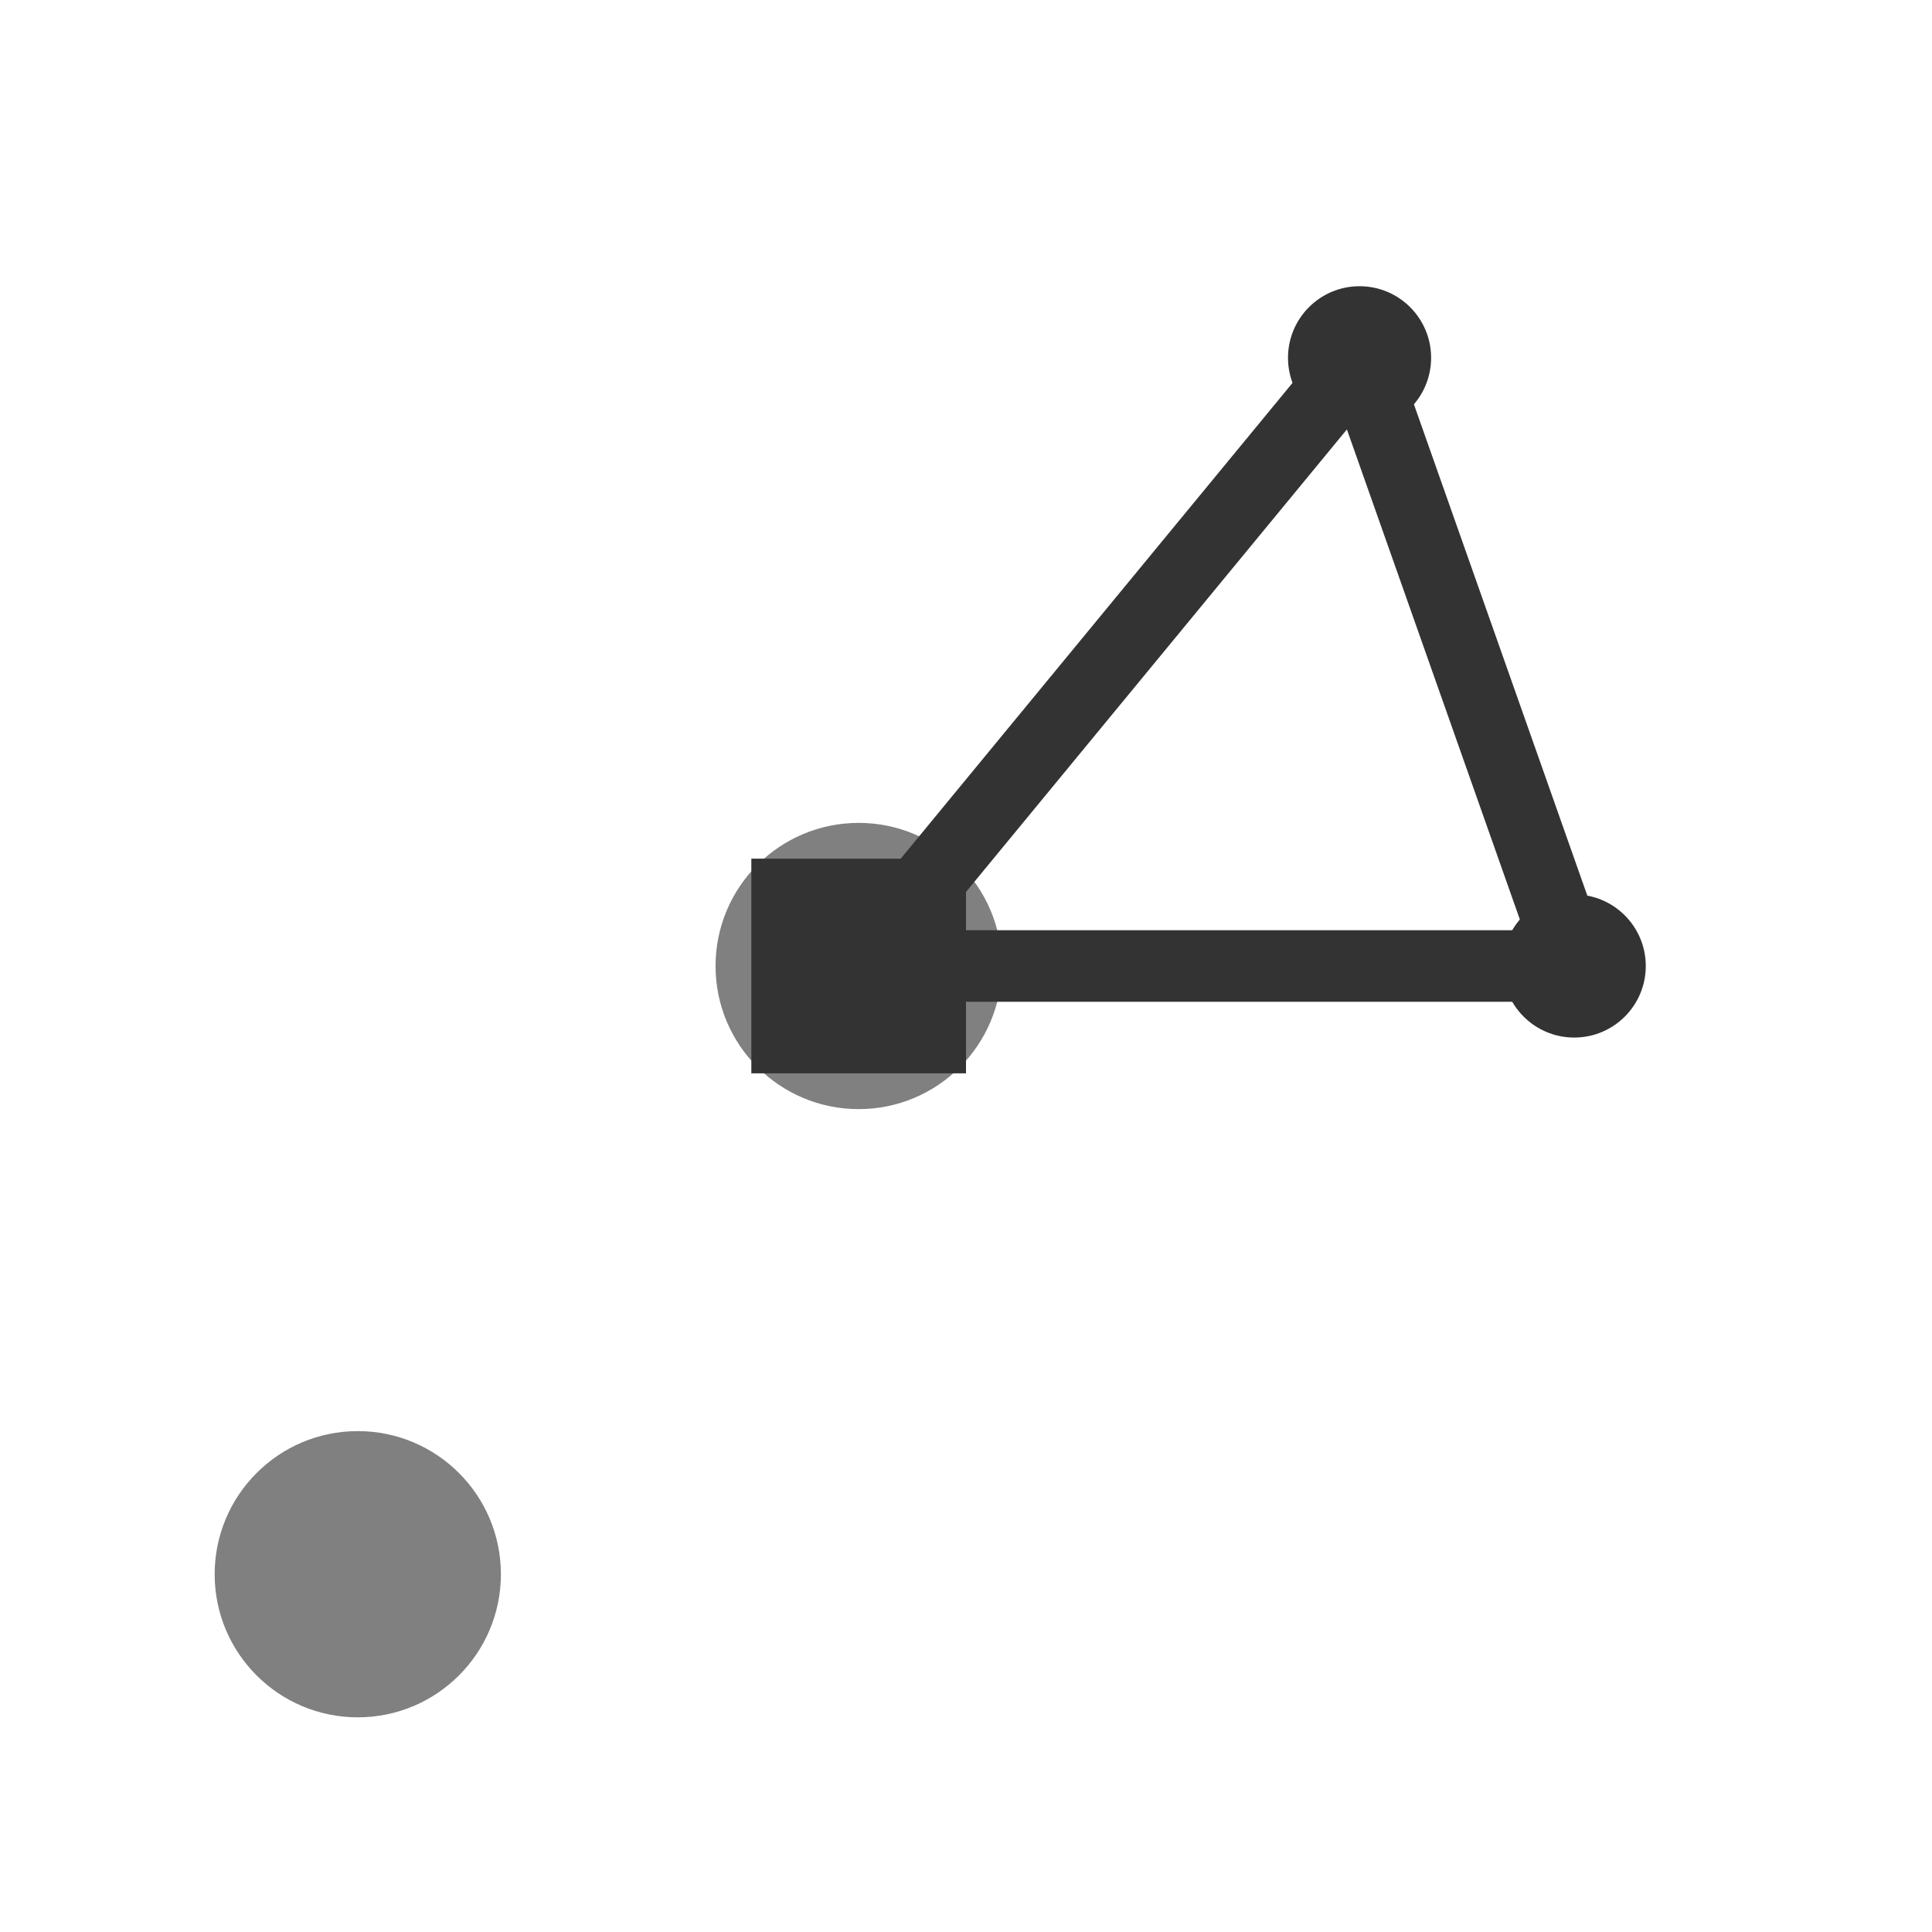
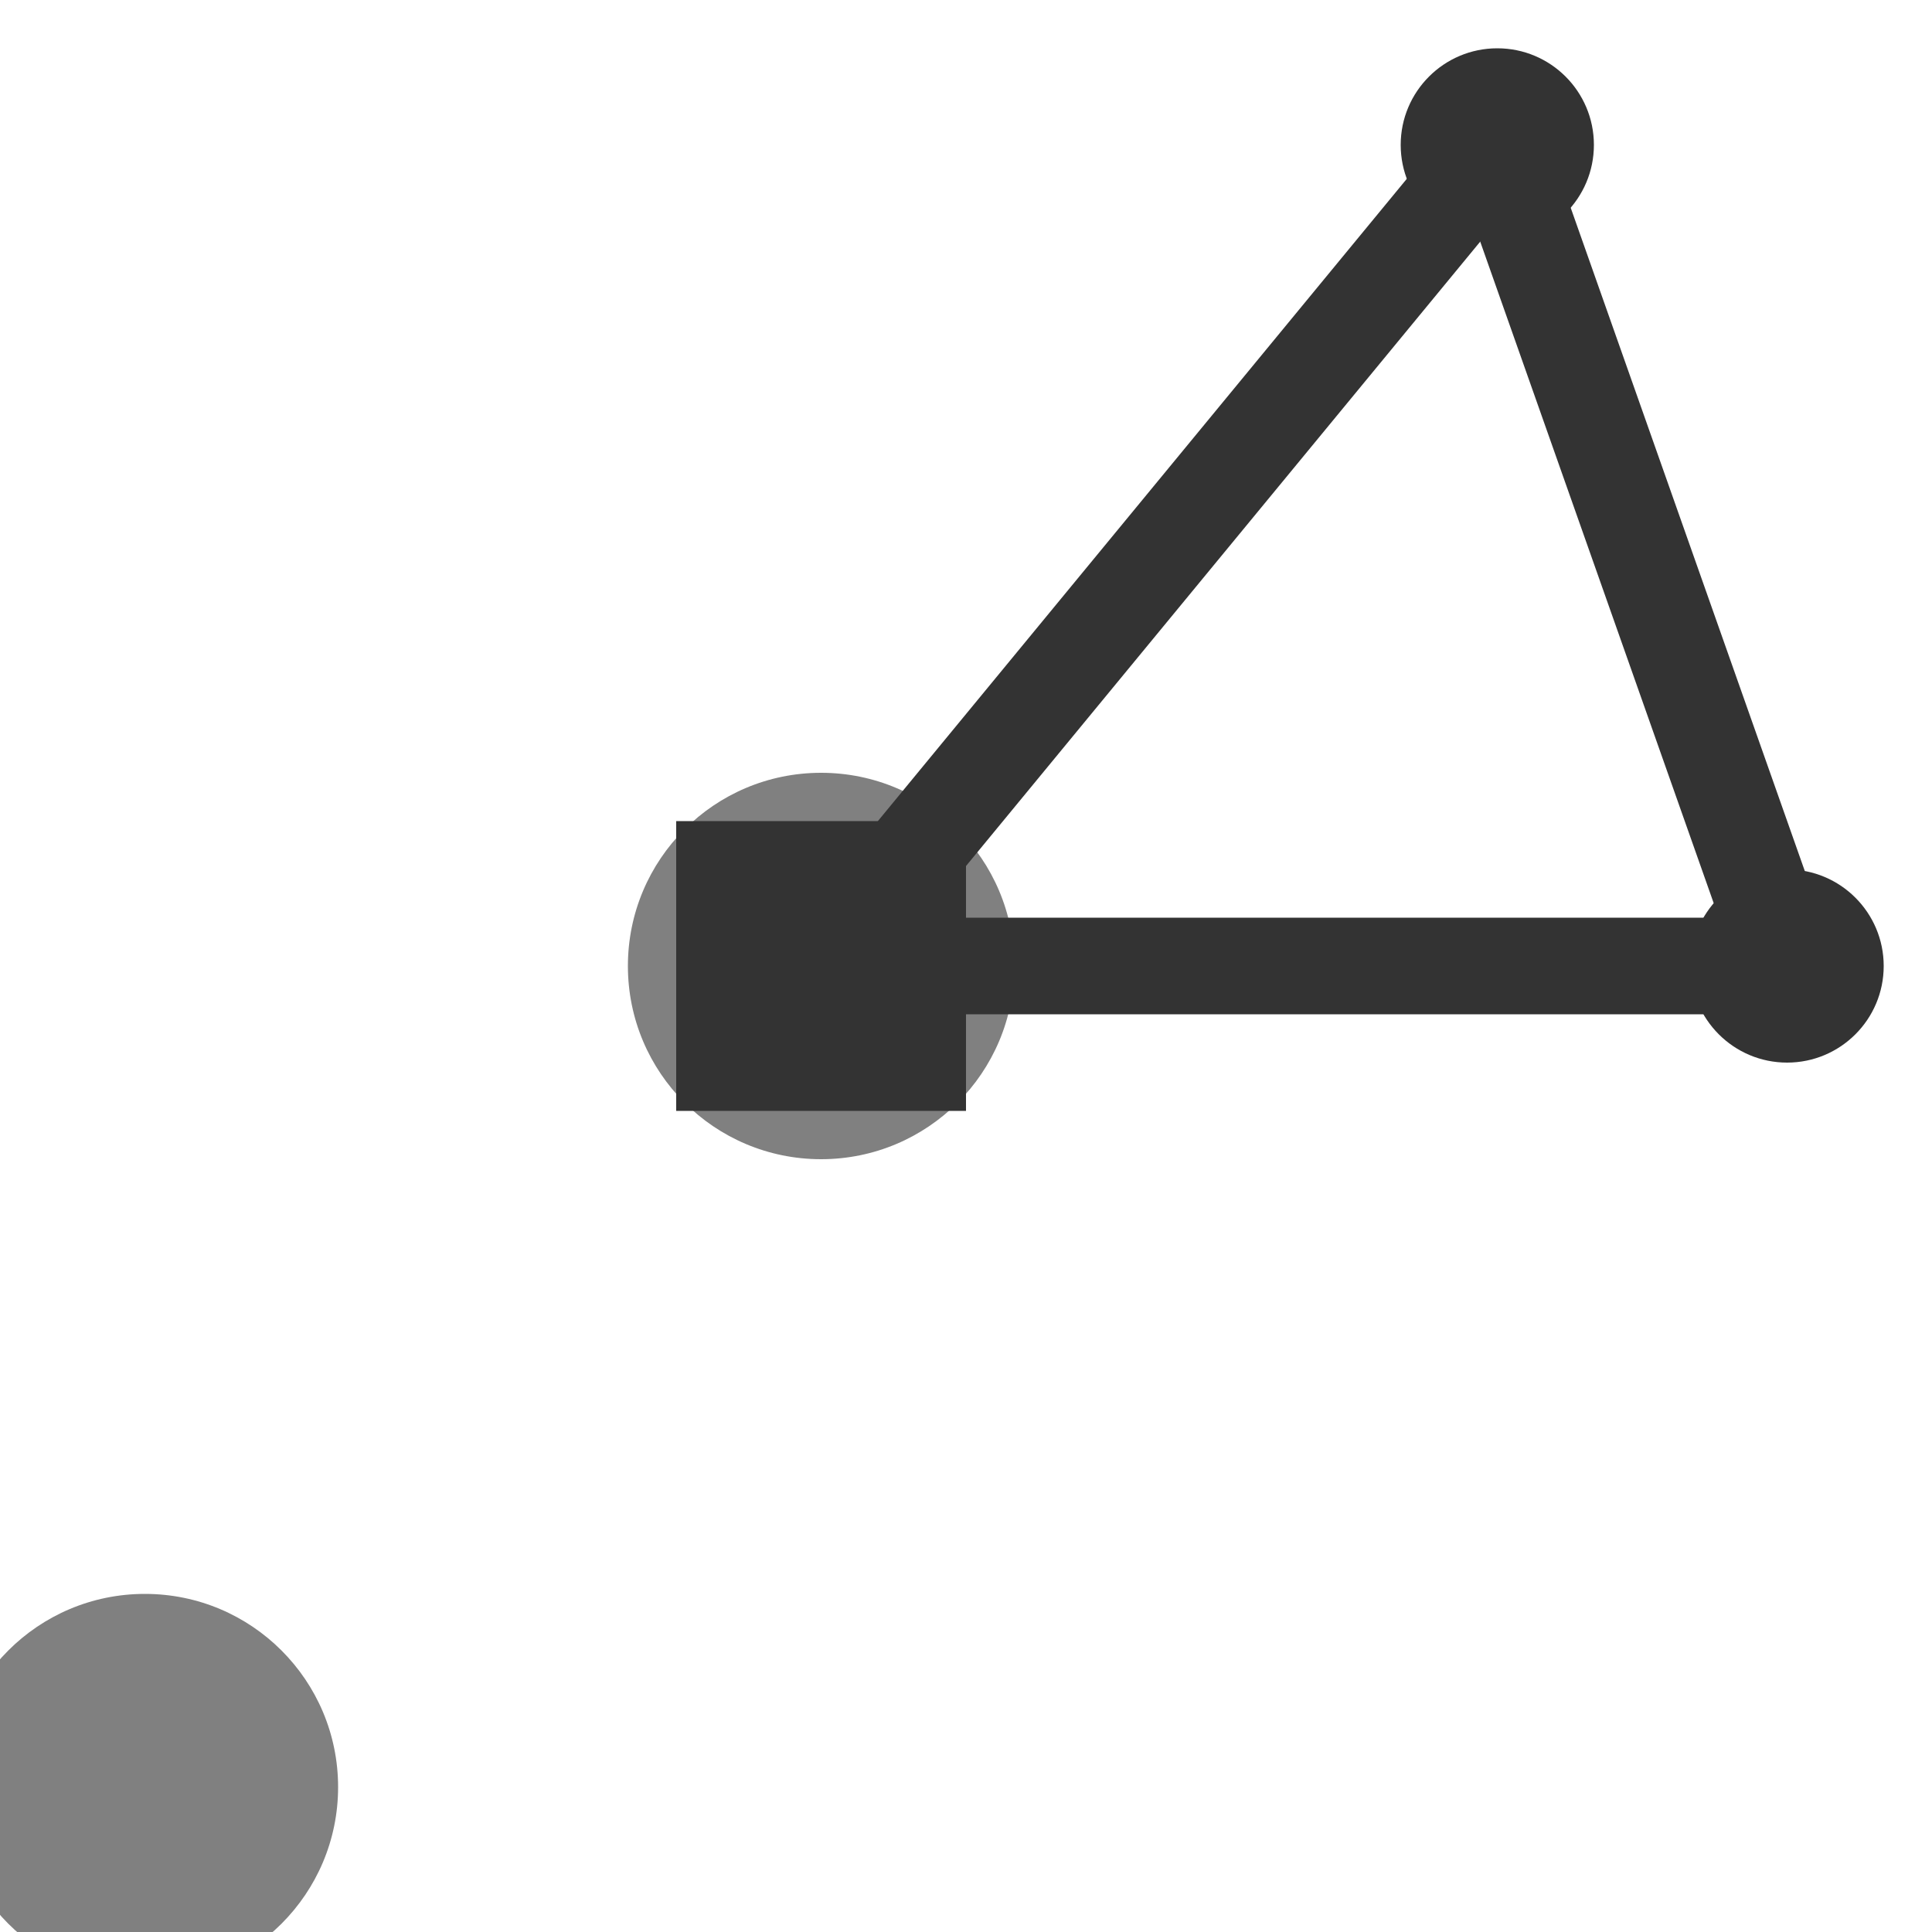
- <svg xmlns="http://www.w3.org/2000/svg" class="chord-icon" width="54.0" height="54.0">
-   <circle cx="10.0" cy="44.0" r="4" fill="gray" />
-   <circle cx="24.0" cy="27.0" r="4" fill="gray" />
-   <circle cx="24.0" cy="27.0" r="2" fill="#333333" />
-   <circle cx="38.0" cy="10.0" r="2" fill="#333333" />
-   <circle cx="44.0" cy="27.0" r="2" fill="#333333" />
-   <rect x="21.0" y="24.0" width="6" height="6" fill="#333333" />
-   <line x1="24.0" y1="27.0" x2="38.0" y2="10.0" stroke="#333333" stroke-width="2" />
-   <line x1="24.0" y1="27.0" x2="44.0" y2="27.0" stroke="#333333" stroke-width="2" />
-   <line x1="38.0" y1="10.0" x2="44.0" y2="27.0" stroke="#333333" stroke-width="2" />
+ <svg xmlns="http://www.w3.org/2000/svg" class="chord-icon" width="40.0" height="40.0">
+   <circle cx="3.0" cy="37.0" r="4" fill="gray" />
+   <circle cx="17.0" cy="20.0" r="4" fill="gray" />
+   <circle cx="17.0" cy="20.0" r="2" fill="#333333" />
+   <circle cx="31.0" cy="3.0" r="2" fill="#333333" />
+   <circle cx="37.0" cy="20.0" r="2" fill="#333333" />
+   <rect x="14.0" y="17.0" width="6" height="6" fill="#333333" />
+   <line x1="17.0" y1="20.0" x2="31.0" y2="3.0" stroke="#333333" stroke-width="2" />
+   <line x1="17.0" y1="20.0" x2="37.0" y2="20.0" stroke="#333333" stroke-width="2" />
+   <line x1="31.0" y1="3.0" x2="37.0" y2="20.0" stroke="#333333" stroke-width="2" />
</svg>
